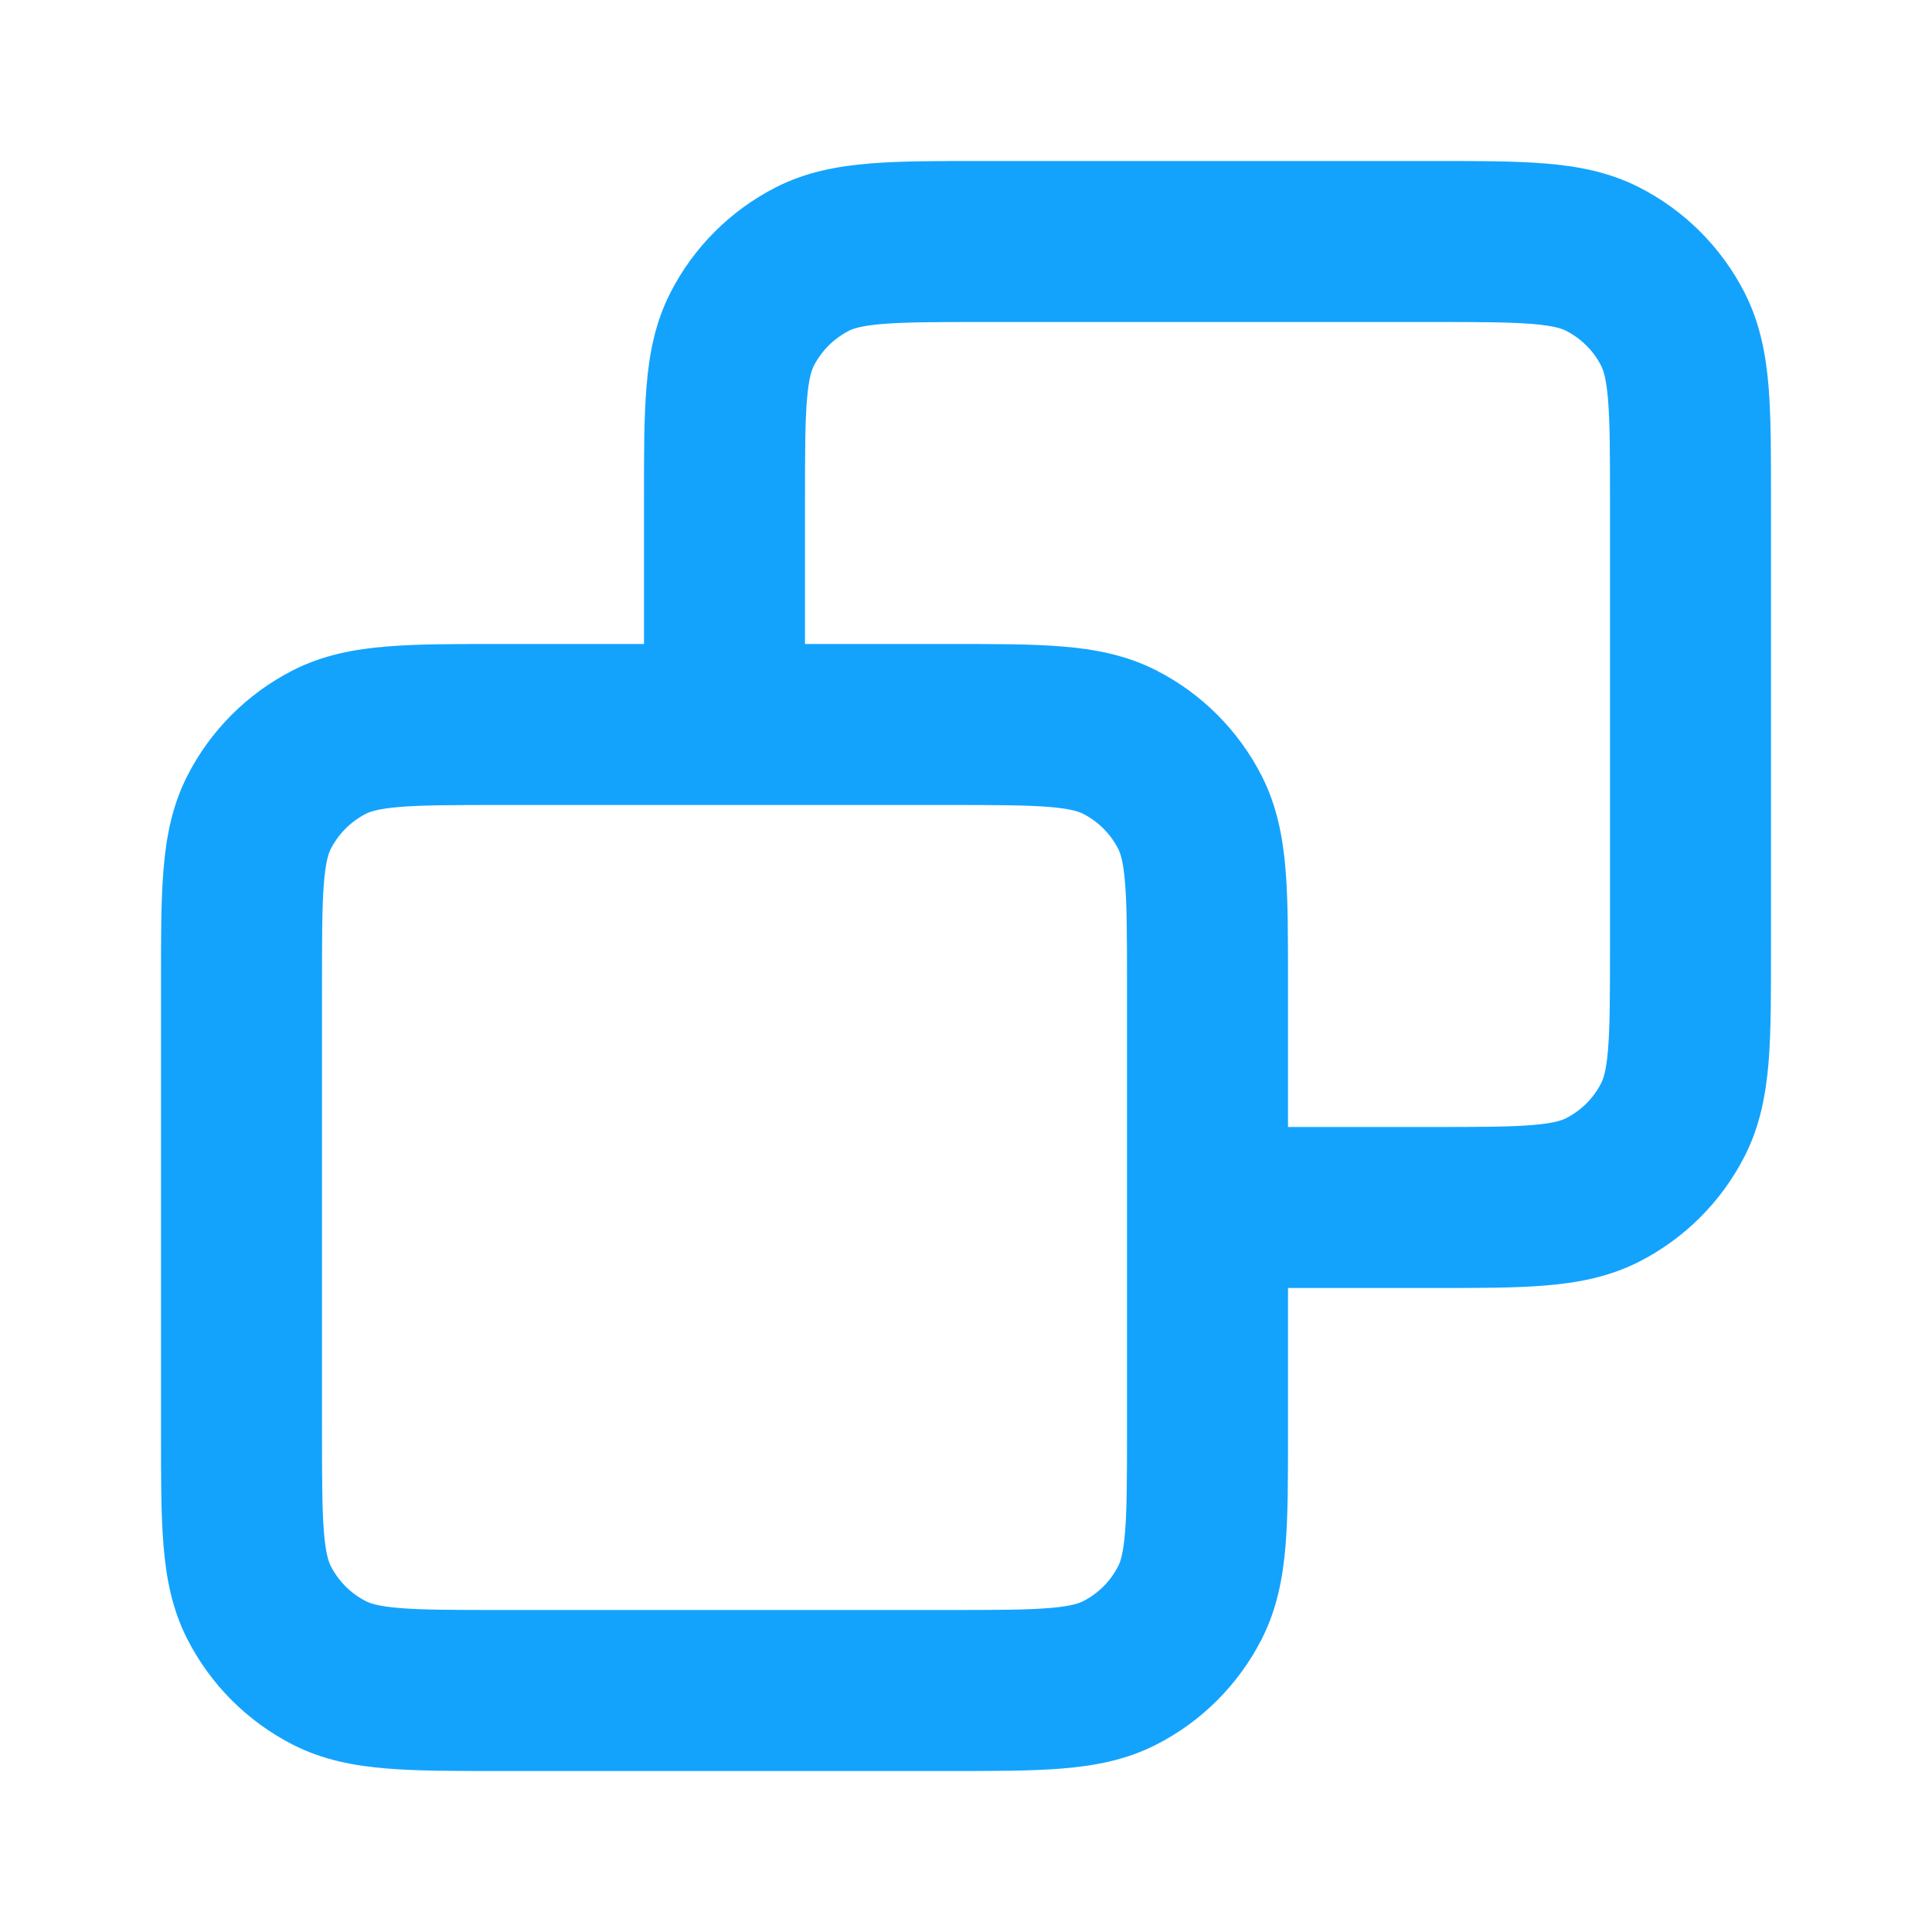
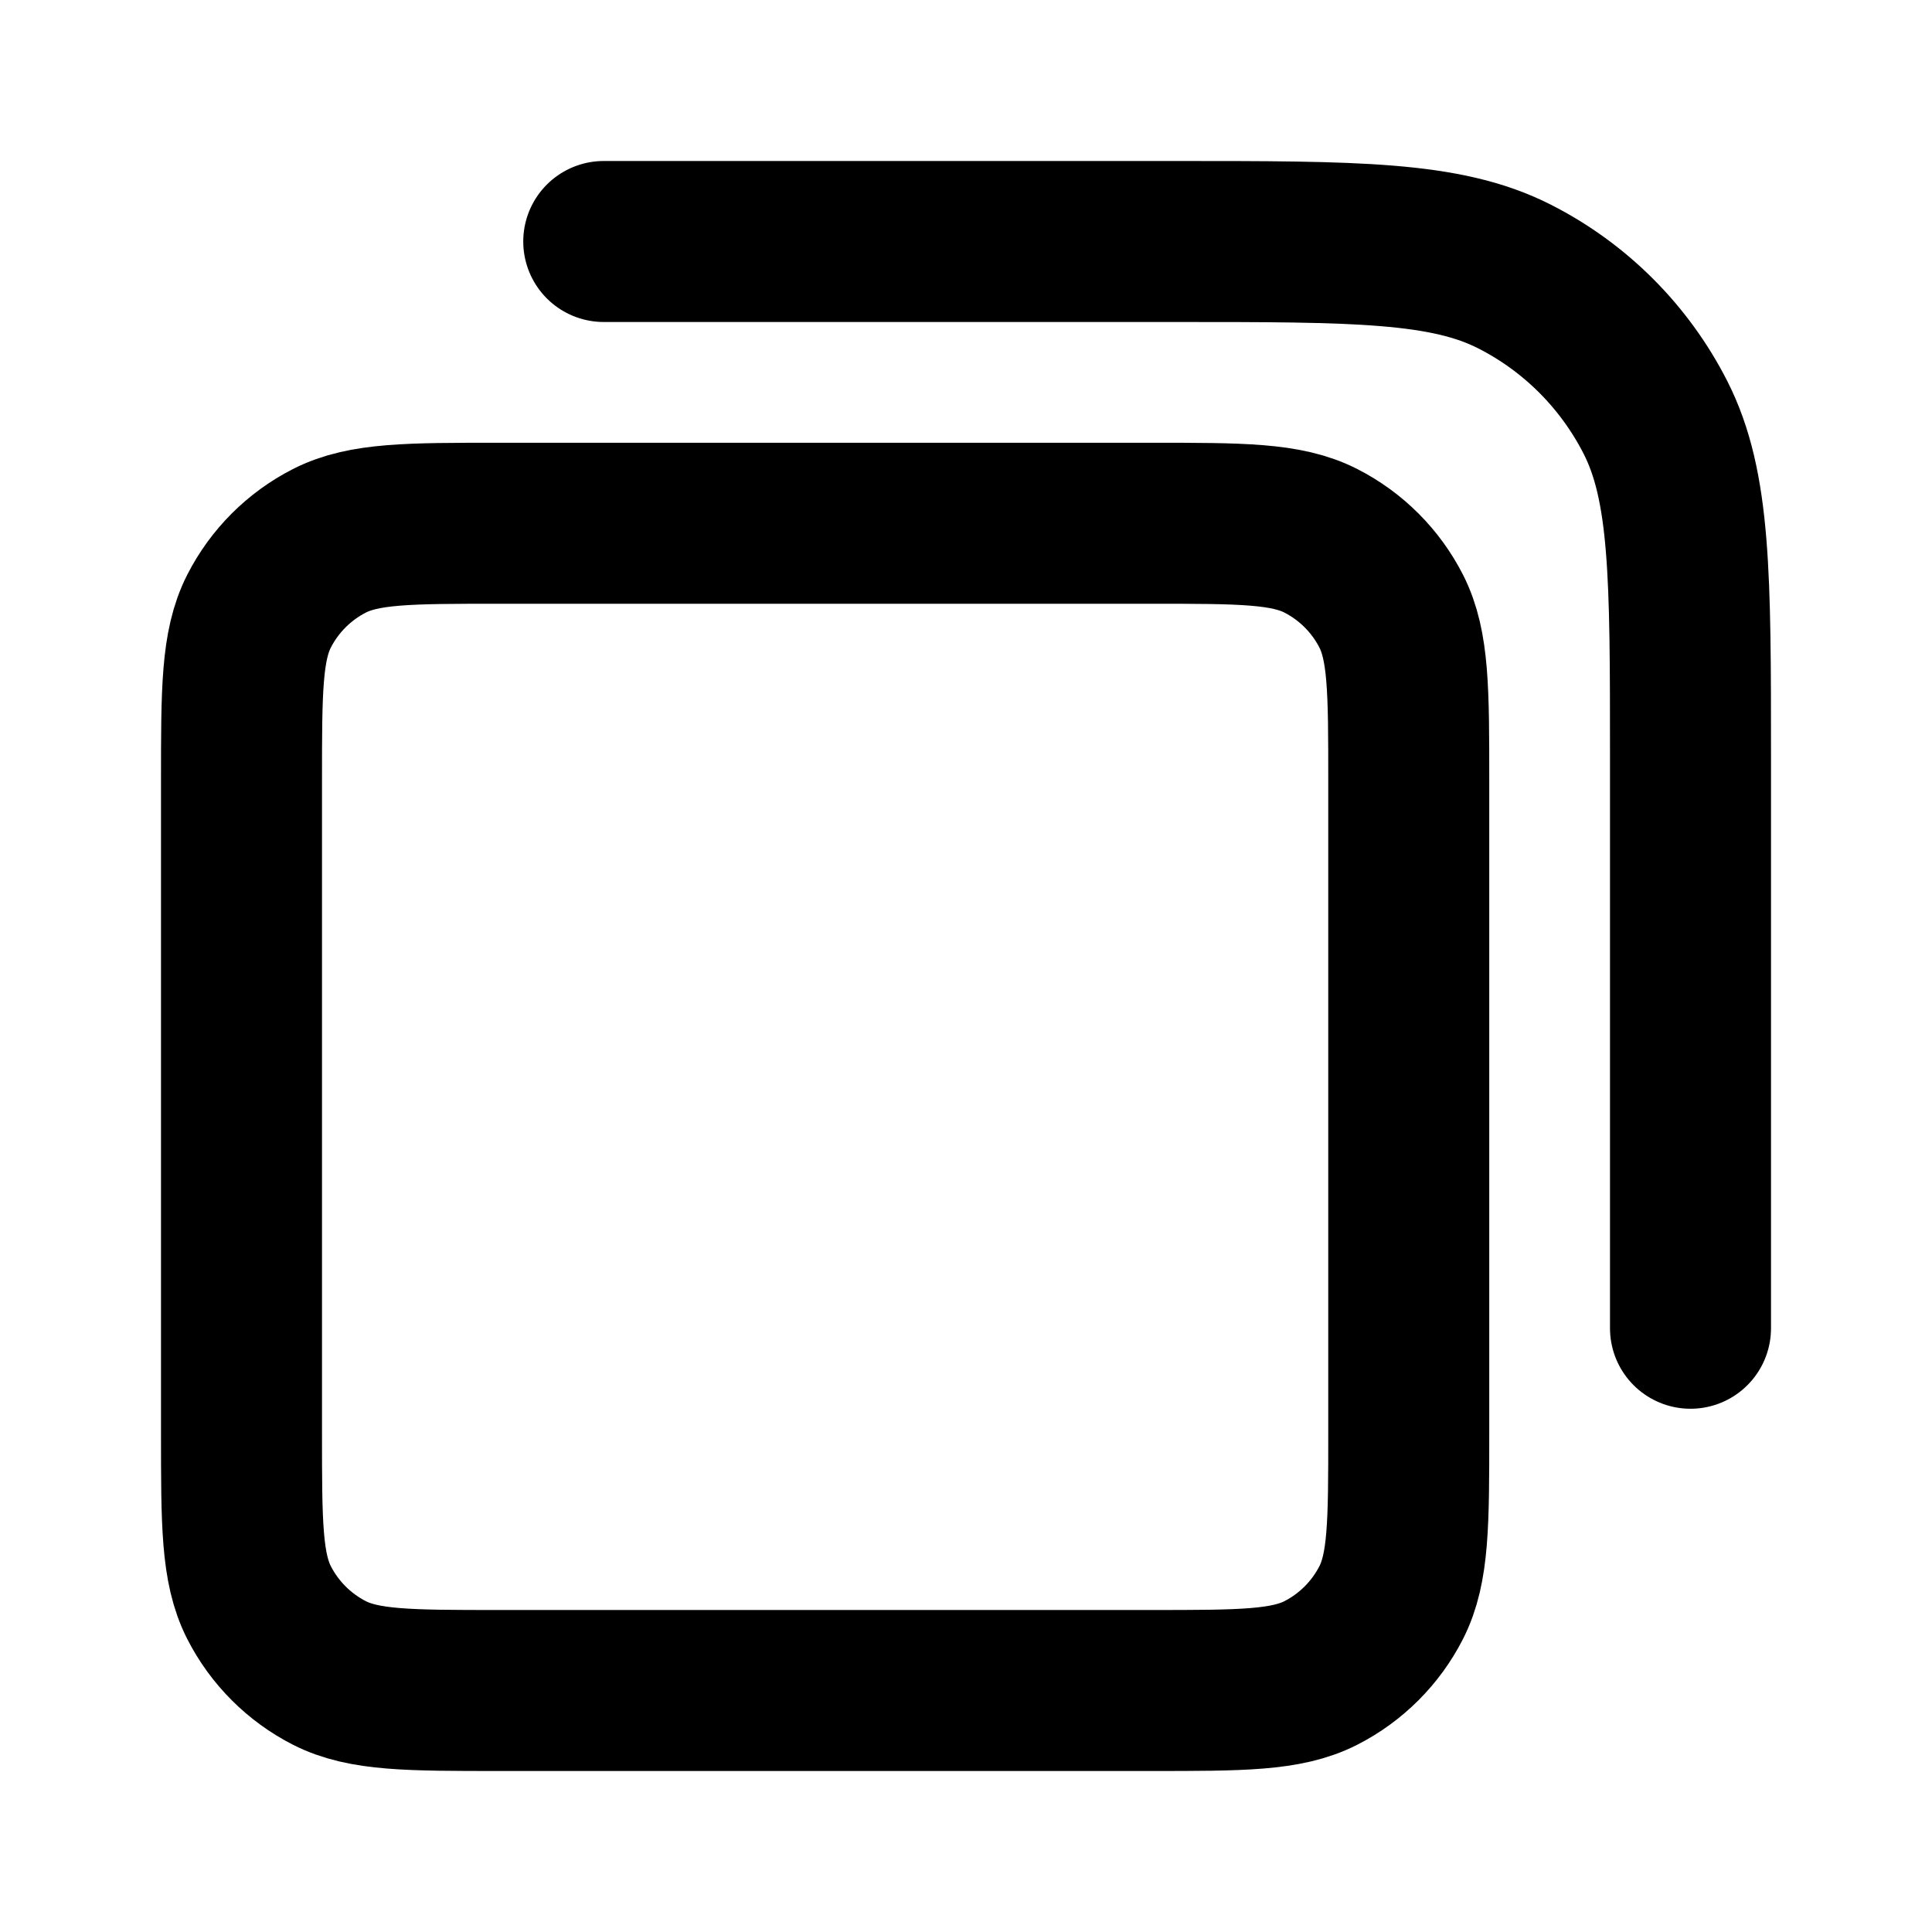
<svg xmlns="http://www.w3.org/2000/svg" width="24" height="24" viewBox="0 0 24 24" fill="none">
-   <path d="M15 14C14.448 14 14 14.448 14 15C14 15.552 14.448 16 15 16V14ZM17.8 15V14V15ZM8 9C8 9.552 8.448 10 9 10C9.552 10 10 9.552 10 9H8ZM10.092 3.218L9.638 2.327V2.327L10.092 3.218ZM9.218 4.092L10.109 4.546V4.546L9.218 4.092ZM21 6.2H20H21ZM20.782 4.092L19.891 4.546L20.782 4.092ZM19.908 3.218L20.362 2.327L19.908 3.218ZM19.908 14.782L20.362 15.673L19.908 14.782ZM21 11.8H22H21ZM20.782 13.908L21.673 14.362L20.782 13.908ZM11.8 21V20V21ZM6.2 21V22V21ZM15 17.8H16H15ZM14.782 19.908L15.673 20.362L14.782 19.908ZM13.908 20.782L14.362 21.673L13.908 20.782ZM13.908 9.218L14.362 8.327L13.908 9.218ZM15 12.2H14H15ZM14.782 10.092L13.891 10.546L14.782 10.092ZM3.218 10.092L4.109 10.546L3.218 10.092ZM4.092 9.218L3.638 8.327L4.092 9.218ZM3.218 19.908L2.327 20.362H2.327L3.218 19.908ZM4.092 20.782L4.546 19.891L4.092 20.782ZM15 16H17.8V14H15V16ZM17.8 2H12.2V4H17.8V2ZM8 6.2V9H10V6.2H8ZM12.2 2C11.657 2 11.189 1.999 10.805 2.031C10.41 2.063 10.016 2.134 9.638 2.327L10.546 4.109C10.595 4.084 10.696 4.046 10.968 4.024C11.251 4.001 11.624 4 12.2 4V2ZM10 6.2C10 5.624 10.001 5.251 10.024 4.968C10.046 4.696 10.084 4.595 10.109 4.546L8.327 3.638C8.134 4.016 8.063 4.41 8.031 4.805C7.999 5.189 8 5.657 8 6.2H10ZM9.638 2.327C9.073 2.615 8.614 3.074 8.327 3.638L10.109 4.546C10.205 4.358 10.358 4.205 10.546 4.109L9.638 2.327ZM22 6.2C22 5.656 22.001 5.189 21.97 4.805C21.937 4.41 21.866 4.016 21.673 3.638L19.891 4.546C19.916 4.595 19.954 4.696 19.976 4.968C19.999 5.251 20 5.623 20 6.2H22ZM17.8 4C18.377 4 18.749 4.001 19.032 4.024C19.304 4.046 19.404 4.084 19.454 4.109L20.362 2.327C19.983 2.134 19.59 2.063 19.195 2.031C18.811 1.999 18.344 2 17.8 2V4ZM21.673 3.638C21.385 3.073 20.926 2.614 20.362 2.327L19.454 4.109C19.642 4.205 19.796 4.358 19.891 4.546L21.673 3.638ZM17.8 16C18.344 16 18.811 16.001 19.195 15.969C19.59 15.937 19.983 15.866 20.362 15.673L19.454 13.891C19.404 13.916 19.304 13.954 19.032 13.976C18.749 13.999 18.377 14 17.8 14V16ZM20 11.8C20 12.377 19.999 12.749 19.976 13.032C19.954 13.304 19.916 13.405 19.891 13.454L21.673 14.362C21.866 13.984 21.937 13.59 21.97 13.195C22.001 12.811 22 12.344 22 11.8H20ZM20.362 15.673C20.926 15.386 21.385 14.927 21.673 14.362L19.891 13.454C19.796 13.642 19.642 13.795 19.454 13.891L20.362 15.673ZM22 11.8V6.2H20V11.8H22ZM4 17.8V12.2H2V17.8H4ZM6.2 10H11.8V8H6.2V10ZM11.8 20H6.2V22H11.8V20ZM14 17.8C14 18.377 13.999 18.749 13.976 19.032C13.954 19.304 13.916 19.405 13.891 19.454L15.673 20.362C15.866 19.984 15.937 19.59 15.97 19.195C16.001 18.811 16 18.344 16 17.8H14ZM11.8 22C12.344 22 12.812 22.001 13.195 21.969C13.59 21.937 13.983 21.866 14.362 21.673L13.454 19.891C13.404 19.916 13.304 19.954 13.032 19.976C12.749 19.999 12.377 20 11.8 20V22ZM13.891 19.454C13.796 19.642 13.643 19.795 13.454 19.891L14.362 21.673C14.926 21.386 15.385 20.927 15.673 20.362L13.891 19.454ZM11.8 10C12.377 10 12.749 10.001 13.032 10.024C13.304 10.046 13.404 10.084 13.454 10.109L14.362 8.327C13.983 8.134 13.59 8.063 13.195 8.031C12.812 7.999 12.344 8 11.8 8V10ZM16 12.2C16 11.656 16.001 11.189 15.97 10.805C15.937 10.41 15.866 10.016 15.673 9.638L13.891 10.546C13.916 10.595 13.954 10.696 13.976 10.968C13.999 11.251 14 11.623 14 12.2H16ZM13.454 10.109C13.642 10.205 13.796 10.358 13.891 10.546L15.673 9.638C15.385 9.073 14.926 8.614 14.362 8.327L13.454 10.109ZM4 12.2C4 11.623 4.001 11.251 4.024 10.968C4.046 10.696 4.084 10.595 4.109 10.546L2.327 9.638C2.134 10.016 2.063 10.41 2.031 10.805C1.999 11.189 2 11.656 2 12.2H4ZM6.2 8C5.657 8 5.189 7.999 4.805 8.031C4.41 8.063 4.016 8.134 3.638 8.327L4.546 10.109C4.595 10.084 4.696 10.046 4.968 10.024C5.251 10.001 5.624 10 6.2 10V8ZM4.109 10.546C4.205 10.358 4.358 10.205 4.546 10.109L3.638 8.327C3.073 8.615 2.614 9.074 2.327 9.638L4.109 10.546ZM2 17.8C2 18.344 1.999 18.811 2.031 19.195C2.063 19.59 2.134 19.984 2.327 20.362L4.109 19.454C4.084 19.405 4.046 19.304 4.024 19.032C4.001 18.749 4 18.377 4 17.8H2ZM6.2 20C5.624 20 5.251 19.999 4.968 19.976C4.696 19.954 4.595 19.916 4.546 19.891L3.638 21.673C4.016 21.866 4.41 21.937 4.805 21.969C5.189 22.001 5.657 22 6.2 22V20ZM2.327 20.362C2.615 20.926 3.073 21.385 3.638 21.673L4.546 19.891C4.358 19.795 4.205 19.642 4.109 19.454L2.327 20.362ZM14 12.2V17.8H16V12.2H14Z" fill="#13A3FD" />
+   <path d="M7.5 3H14.6C16.84 3 17.96 3 18.816 3.436C19.569 3.819 20.18 4.431 20.564 5.184C21 6.04 21 7.16 21 9.4V16.5M6.2 21H14.3C15.42 21 15.98 21 16.408 20.782C16.784 20.59 17.09 20.284 17.282 19.908C17.5 19.48 17.5 18.92 17.5 17.8V9.7C17.5 8.58 17.5 8.02 17.282 7.592C17.09 7.216 16.784 6.91 16.408 6.718C15.98 6.5 15.42 6.5 14.3 6.5H6.2C5.08 6.5 4.52 6.5 4.092 6.718C3.716 6.91 3.41 7.216 3.218 7.592C3 8.02 3 8.58 3 9.7V17.8C3 18.92 3 19.48 3.218 19.908C3.41 20.284 3.716 20.59 4.092 20.782C4.52 21 5.08 21 6.2 21Z" stroke="black" stroke-width="2" stroke-linecap="round" stroke-linejoin="round" />
</svg>
